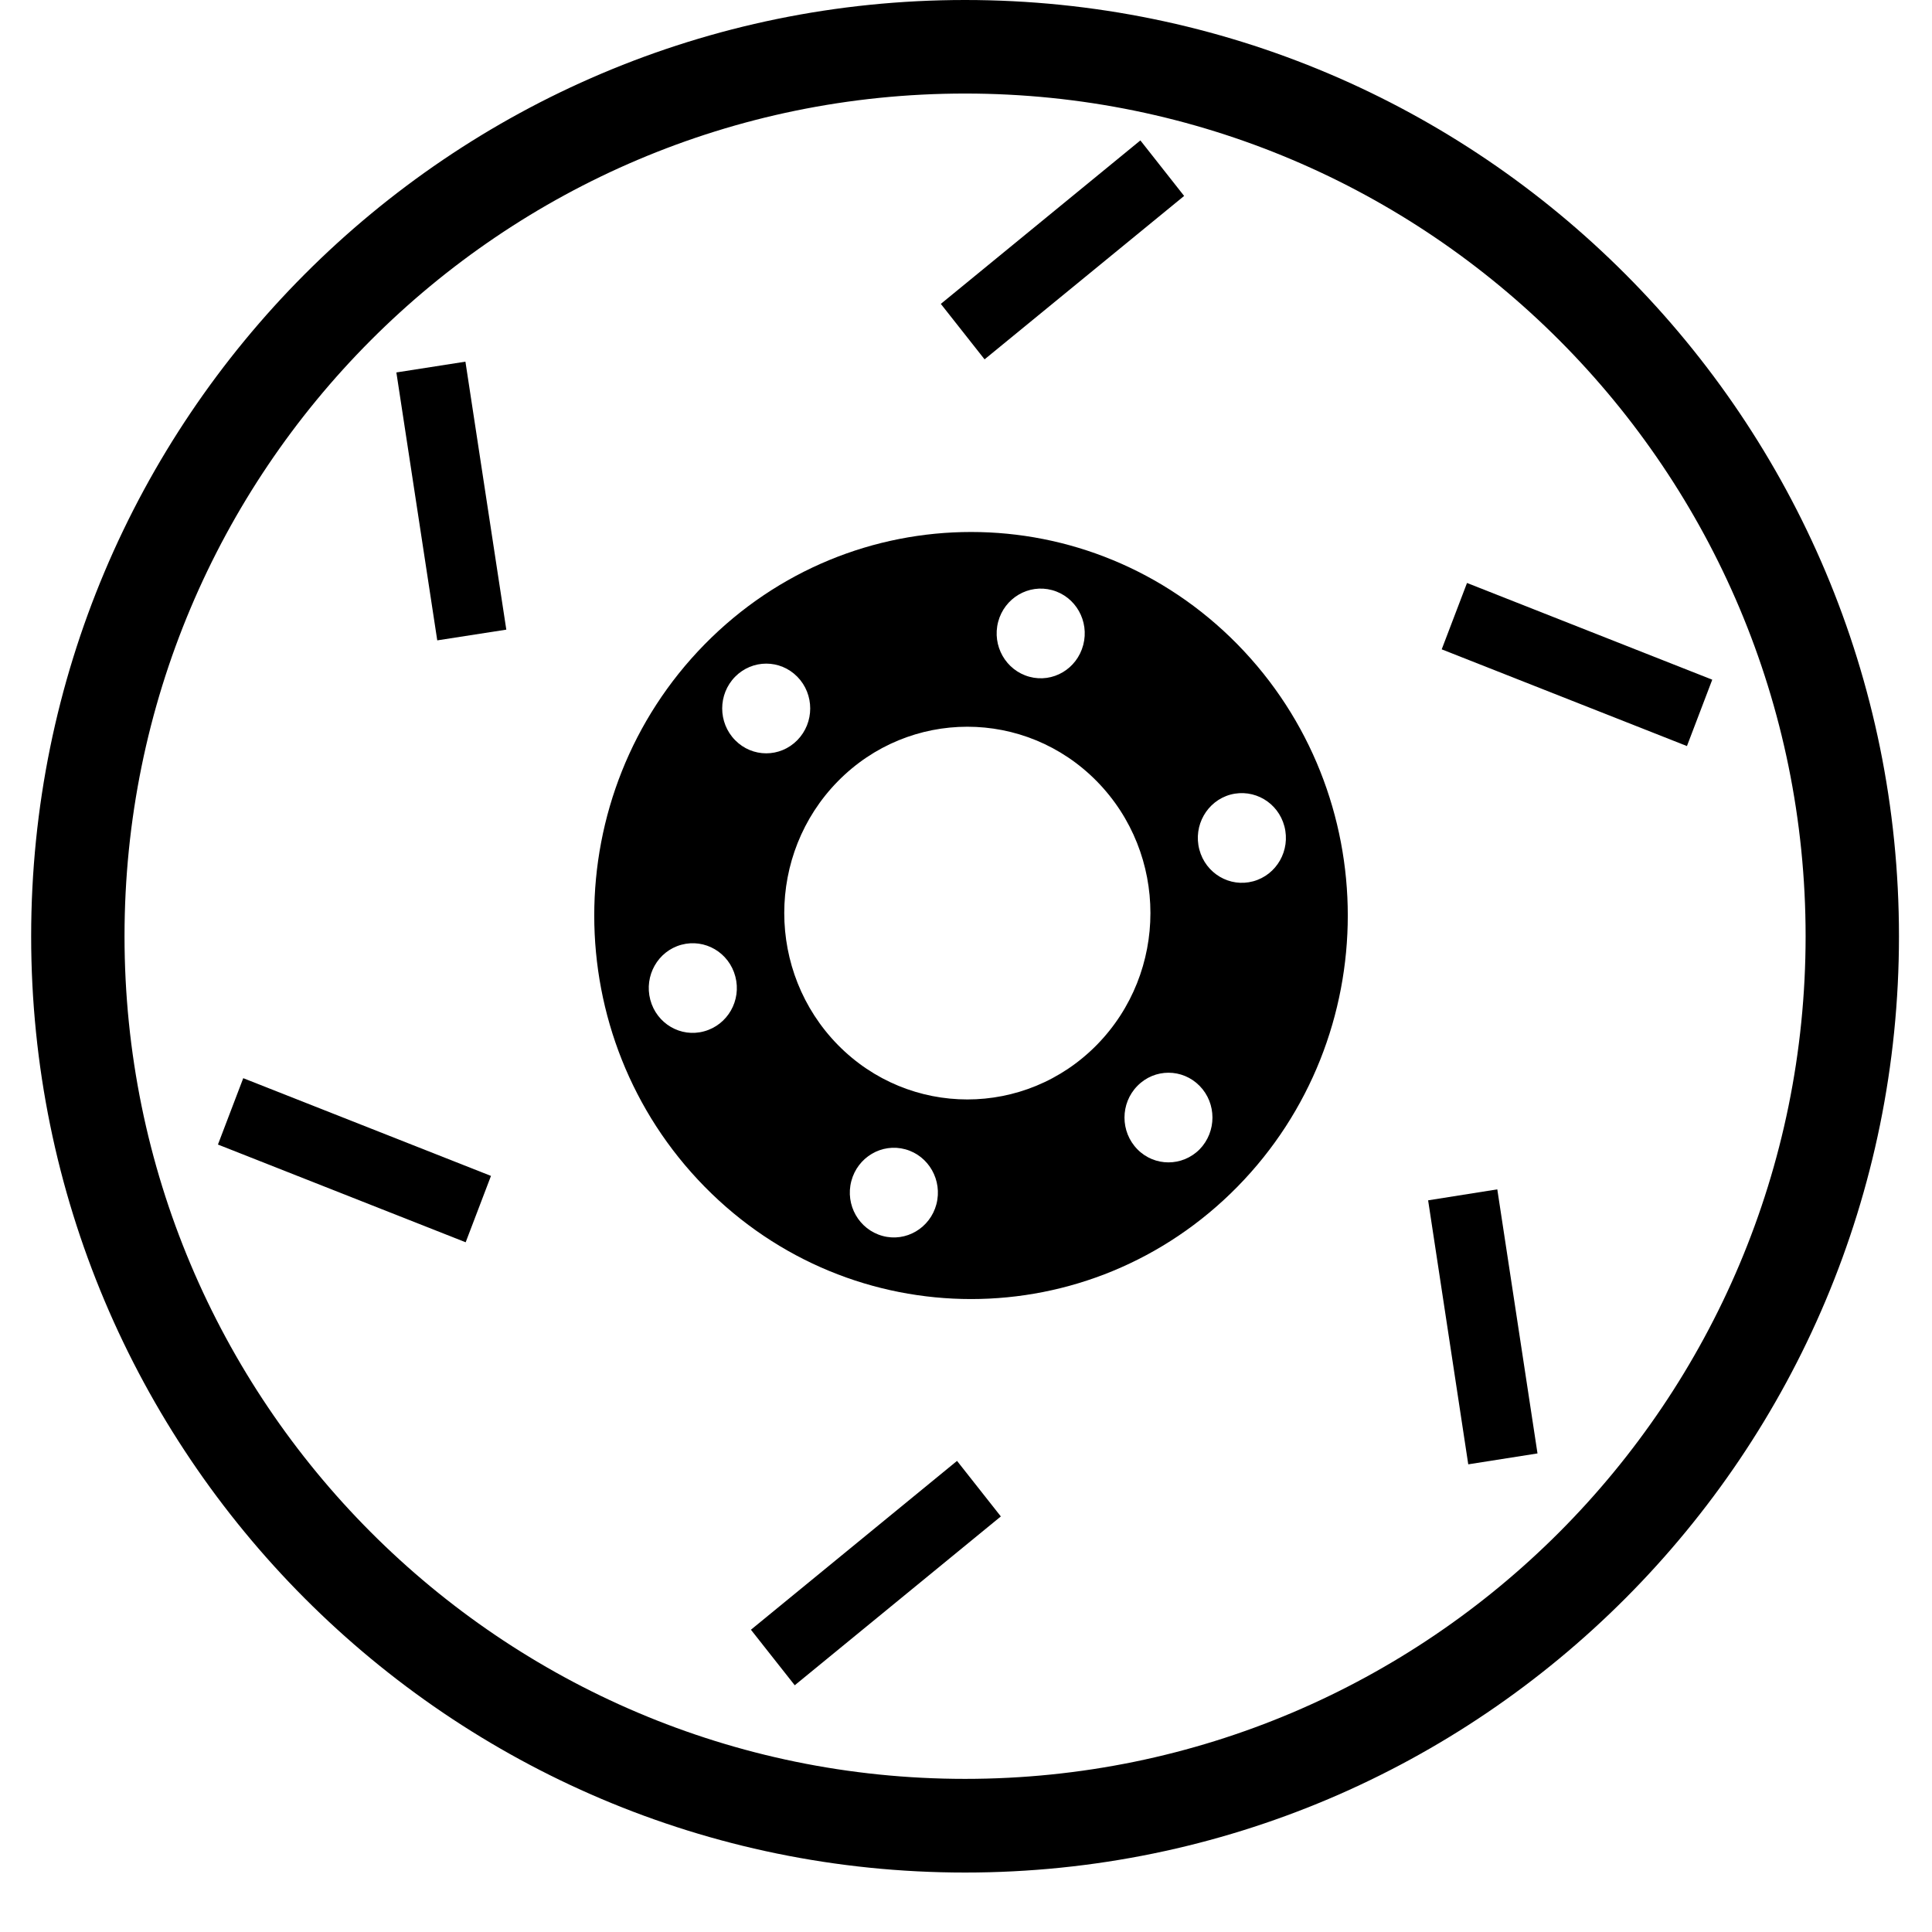
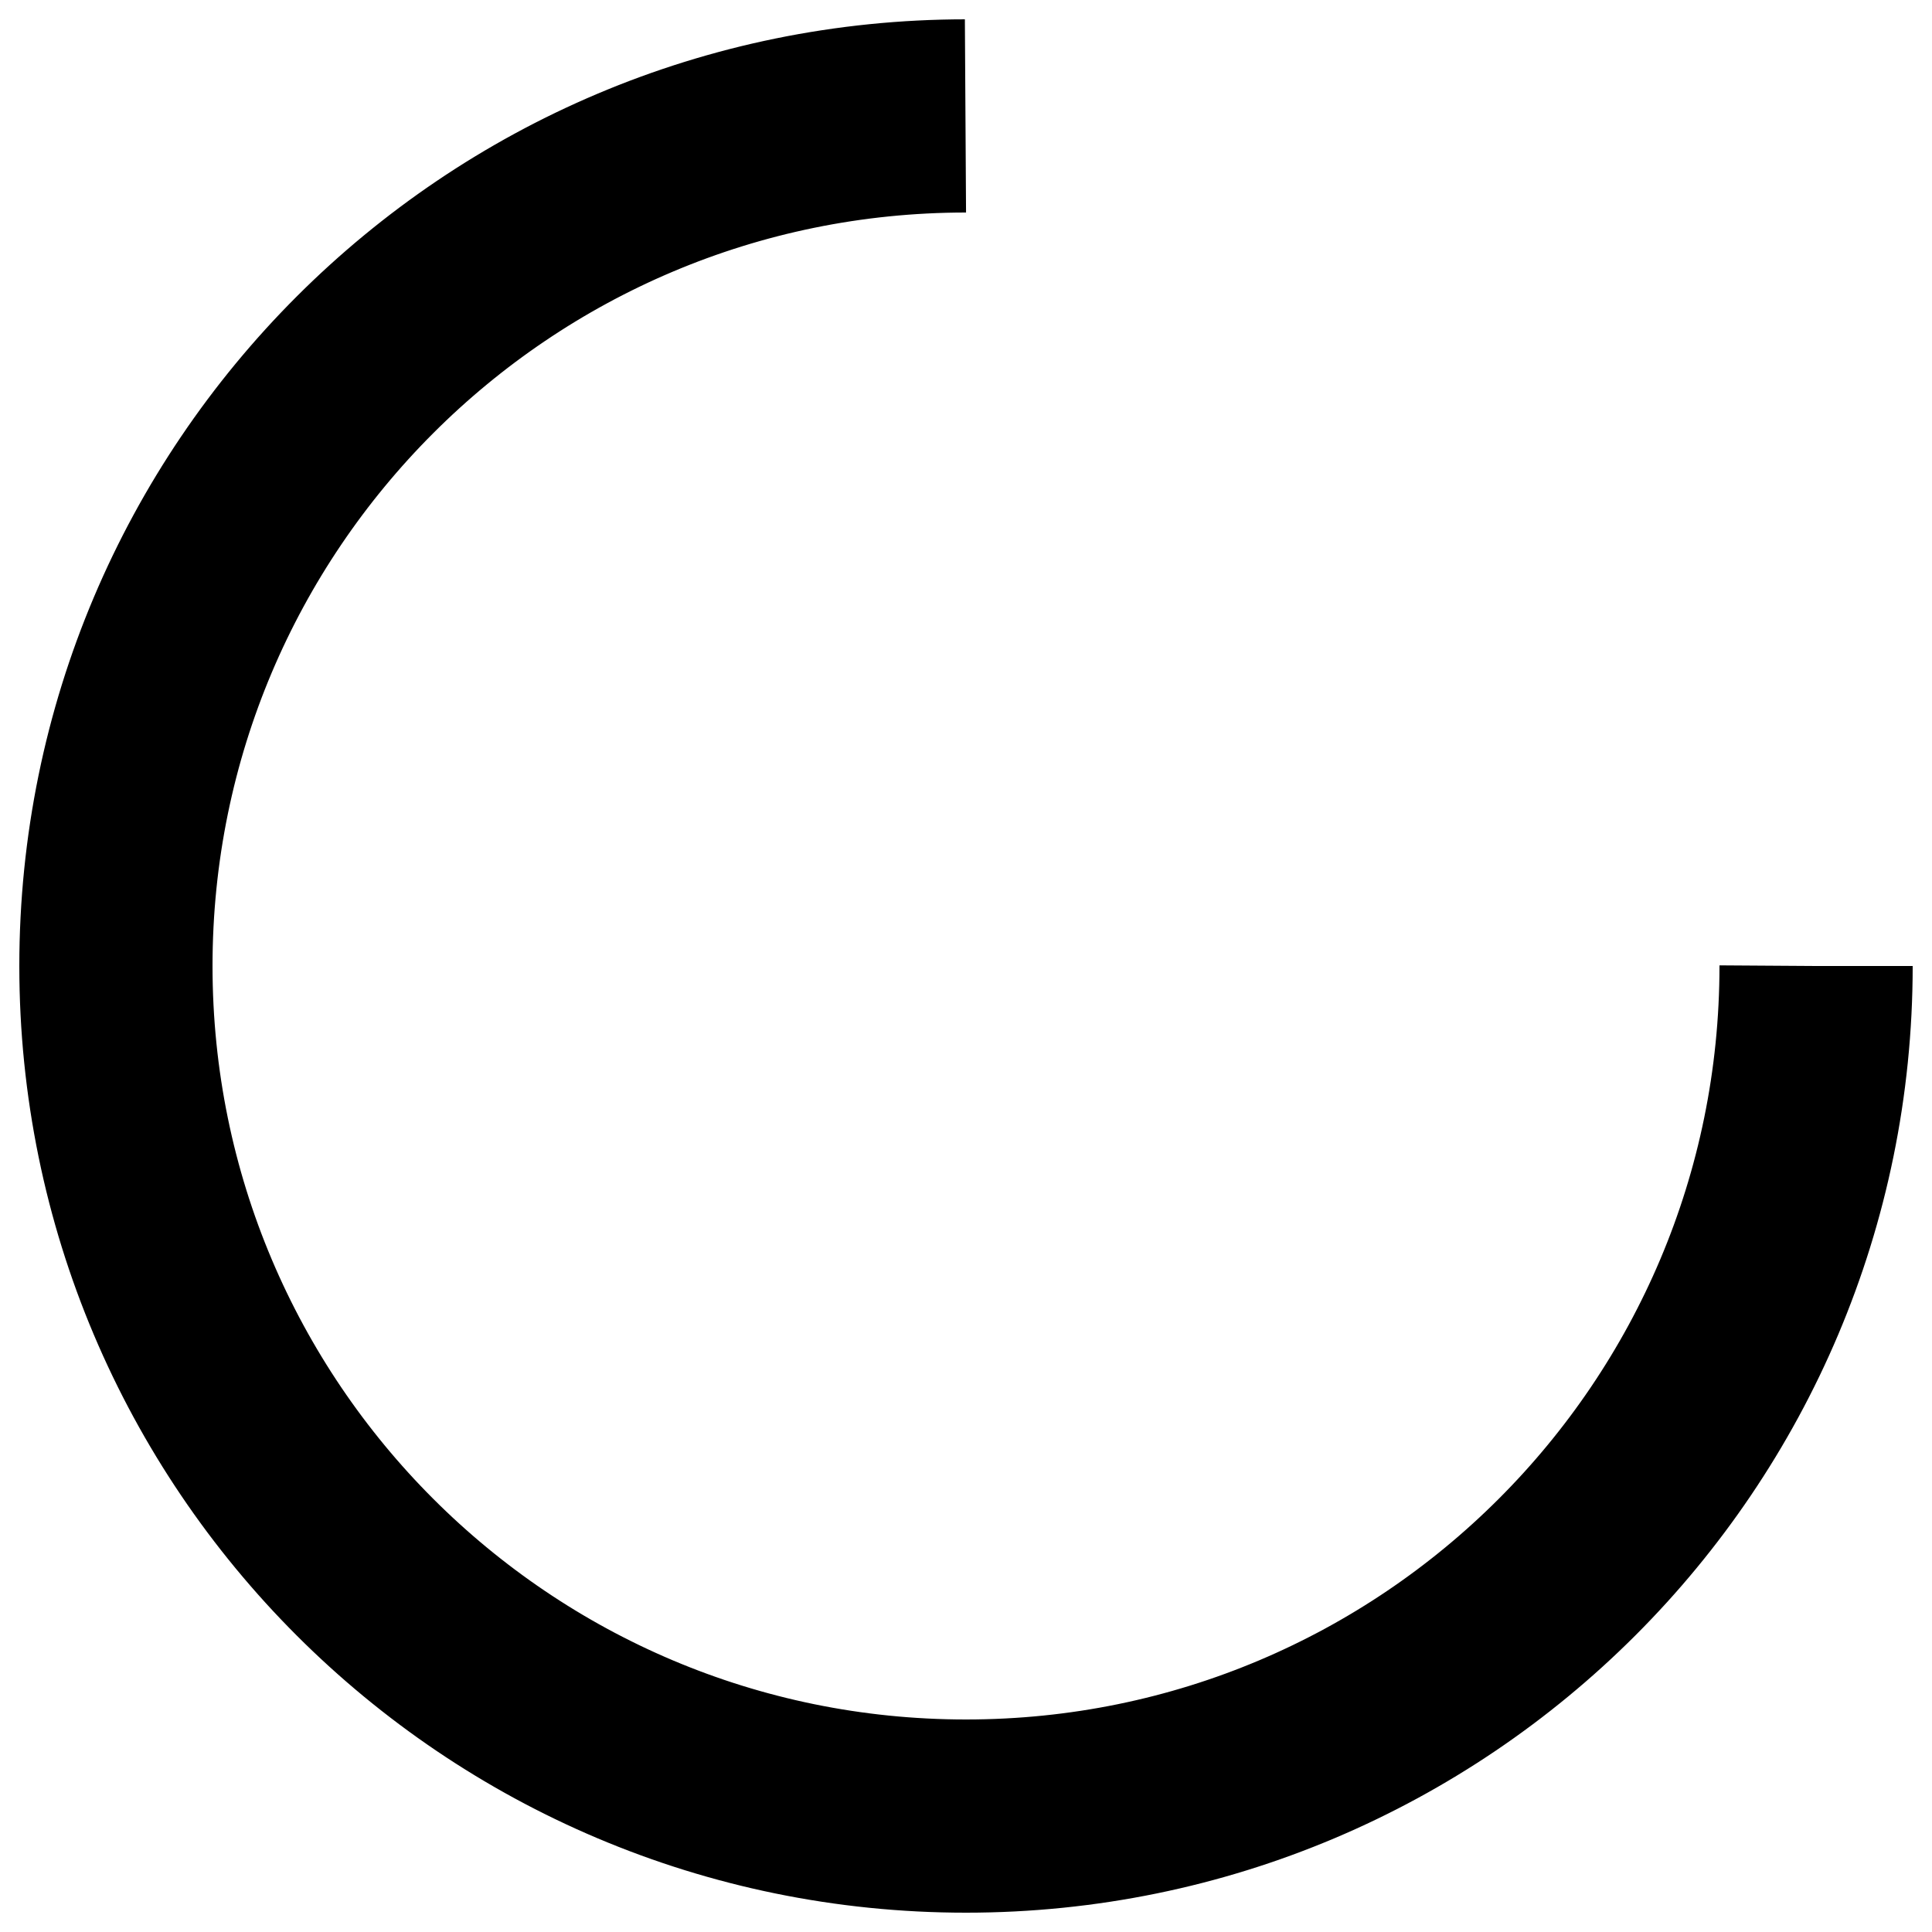
- <svg xmlns="http://www.w3.org/2000/svg" t="1638840852127" class="asa-icon" viewBox="0 0 1024 1024" version="1.1" width="16" height="16">
-   <path d="M511.505 0C238.13 0 16.516 222.175 16.516 496.244 16.516 770.312 238.13 992.487 511.505 992.487 784.879 992.487 1006.493 770.312 1006.493 496.244 1006.493 222.175 784.913 0 511.505 0L511.505 0ZM511.505 942.84C265.447 942.84 65.998 742.895 65.998 496.211 65.998 249.526 265.447 49.581 511.505 49.581 757.562 49.581 957.011 249.526 957.011 496.211 957.011 742.895 757.562 942.84 511.505 942.84L511.505 942.84Z" fill="currentColor" />
-   <path d="M514.709 281.963C463.542 281.963 412.474 301.816 373.463 341.521 334.518 381.192 314.963 433.251 314.963 485.244 314.963 537.237 334.485 589.295 373.463 628.967 412.474 668.672 463.542 688.524 514.709 688.524 565.81 688.524 616.877 668.672 655.889 628.967 694.834 589.295 714.356 537.237 714.356 485.244 714.356 433.251 694.834 381.192 655.889 341.521 616.877 301.816 565.81 281.963 514.709 281.963L514.709 281.963ZM529.045 329.563C532.381 316.945 545.197 309.38 557.651 312.782 570.137 316.185 577.47 329.199 574.134 341.851 570.797 354.535 558.047 362.1 545.594 358.697 533.108 355.295 525.708 342.28 529.045 329.563L529.045 329.563ZM373.198 546.618C360.811 550.053 347.995 542.555 344.659 529.87 341.322 517.186 348.655 504.138 361.142 500.736 373.628 497.367 386.411 504.865 389.748 517.582 393.084 530.234 385.685 543.215 373.198 546.618L373.198 546.618ZM389.615 392.291C380.499 383.009 380.499 367.979 389.615 358.697 398.765 349.415 413.498 349.415 422.615 358.697 431.699 367.979 431.699 383.009 422.615 392.291 413.498 401.606 398.732 401.606 389.615 392.291L389.615 392.291ZM496.31 638.282C492.973 650.901 480.157 658.465 467.77 655.063 455.284 651.66 447.884 638.646 451.221 625.994 454.557 613.31 467.373 605.746 479.827 609.148 492.247 612.55 499.646 625.565 496.31 638.282L496.31 638.282ZM444.086 553.819C406.198 515.171 406.198 452.674 444.086 414.092 481.974 375.544 543.447 375.544 581.335 414.092 619.223 452.674 619.223 515.204 581.335 553.819 543.447 592.367 481.974 592.367 444.086 553.819L444.086 553.819ZM635.838 609.148C626.688 618.397 611.89 618.397 602.839 609.148 593.722 599.866 593.722 584.803 602.839 575.554 611.923 566.239 626.721 566.239 635.838 575.554 644.889 584.803 644.889 599.833 635.838 609.148L635.838 609.148ZM680.762 437.975C684.098 450.692 676.699 463.707 664.213 467.109 651.826 470.478 639.009 462.98 635.673 450.263 632.337 437.611 639.736 424.564 652.156 421.161 664.642 417.825 677.426 425.29 680.762 437.975L680.762 437.975Z" fill="currentColor" />
-   <path d="M210.085 197.401 231.754 339.406 268.354 333.725 246.685 191.686 210.085 197.401Z" fill="currentColor" />
-   <path d="M398.006 863.794 421.227 893.225 530.465 803.741 507.243 774.309 398.006 863.794Z" fill="currentColor" />
-   <path d="M777.546 308.984 764.135 344.163 894.117 395.429 907.528 360.25 777.546 308.984Z" fill="currentColor" />
-   <path d="M115.514 606.637 246.817 658.432 260.228 623.253 128.925 571.458 115.514 606.637Z" fill="currentColor" />
-   <path d="M627.613 103.853 604.424 74.422 498.655 161.065 521.844 190.464 627.613 103.853Z" fill="currentColor" />
-   <path d="M756.934 636.201 778.207 776.126 814.906 770.345 793.6 630.388 756.934 636.201Z" fill="currentColor" />
+ <svg xmlns="http://www.w3.org/2000/svg" class="asa-icon" width="16" height="16" viewBox="0 0 100 100">
+   <circle cx="50" cy="50" fill="none" stroke="currentColor" stroke-width="10" r="44" stroke-dasharray="207.345 71.115">
+     <animateTransform attributeName="transform" type="rotate" repeatCount="indefinite" dur=".8s" values="0 50 50;360 50 50" keyTimes="0;1" />
+   </circle>
</svg>
